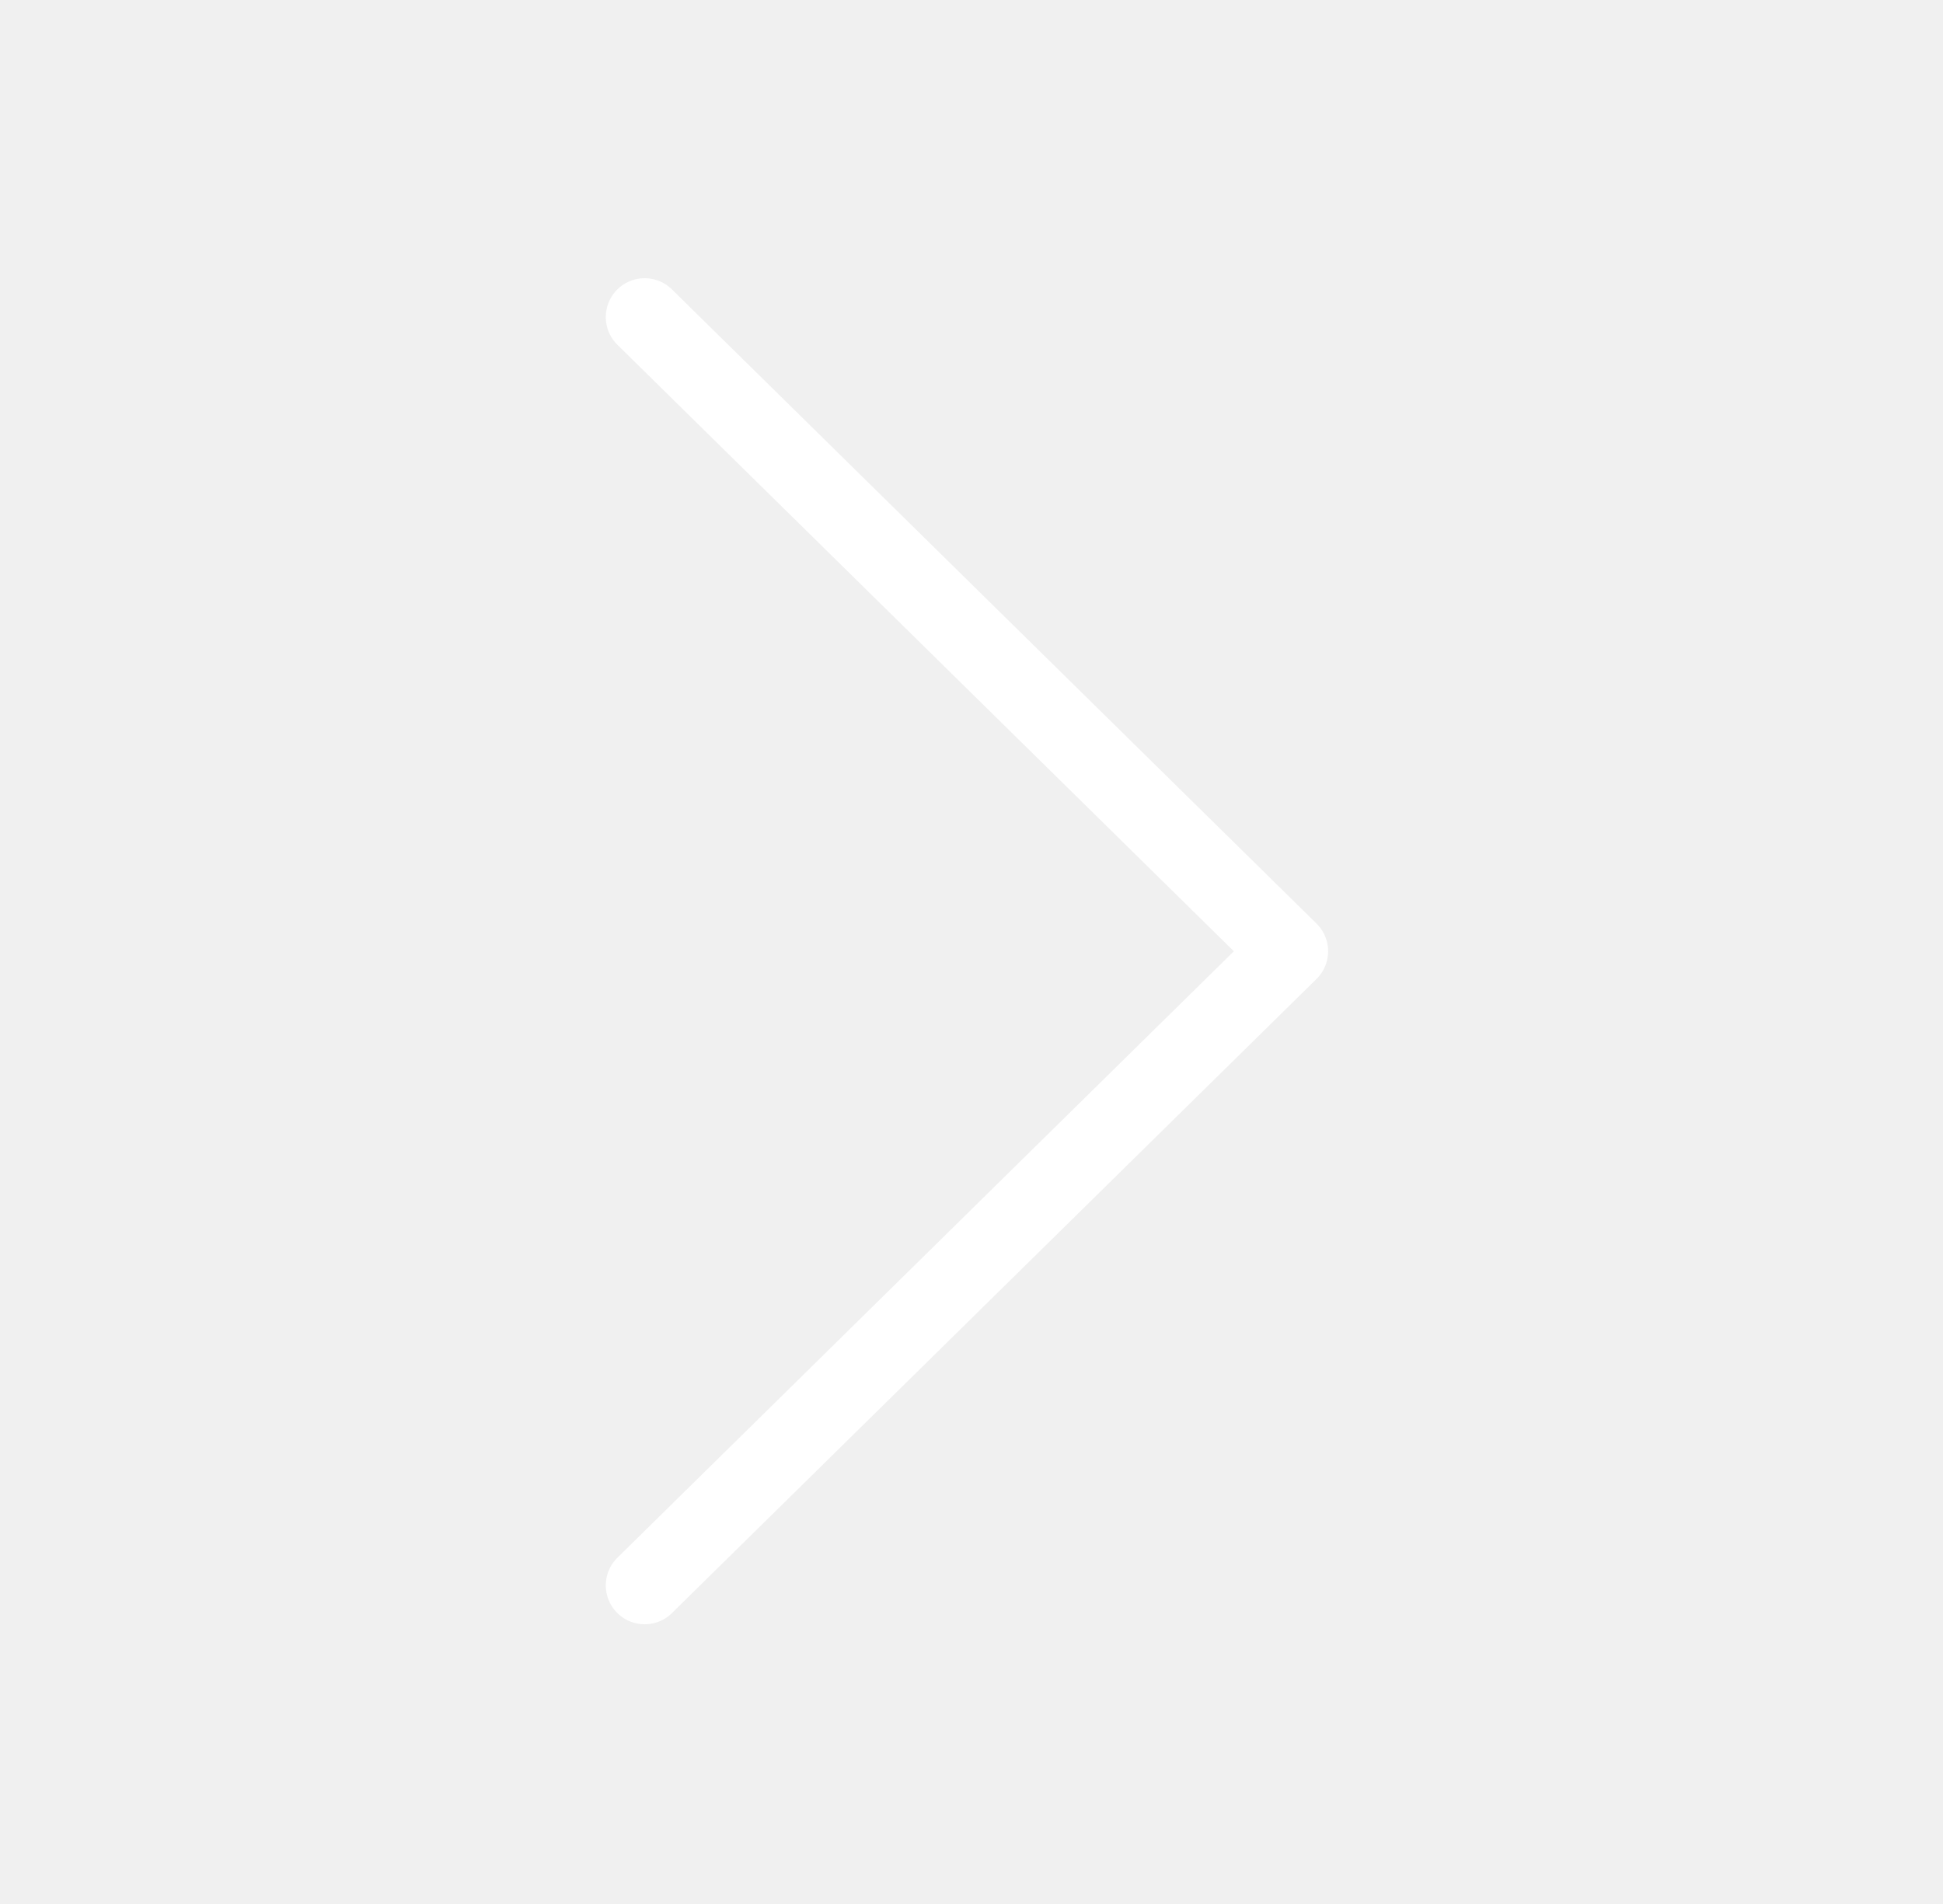
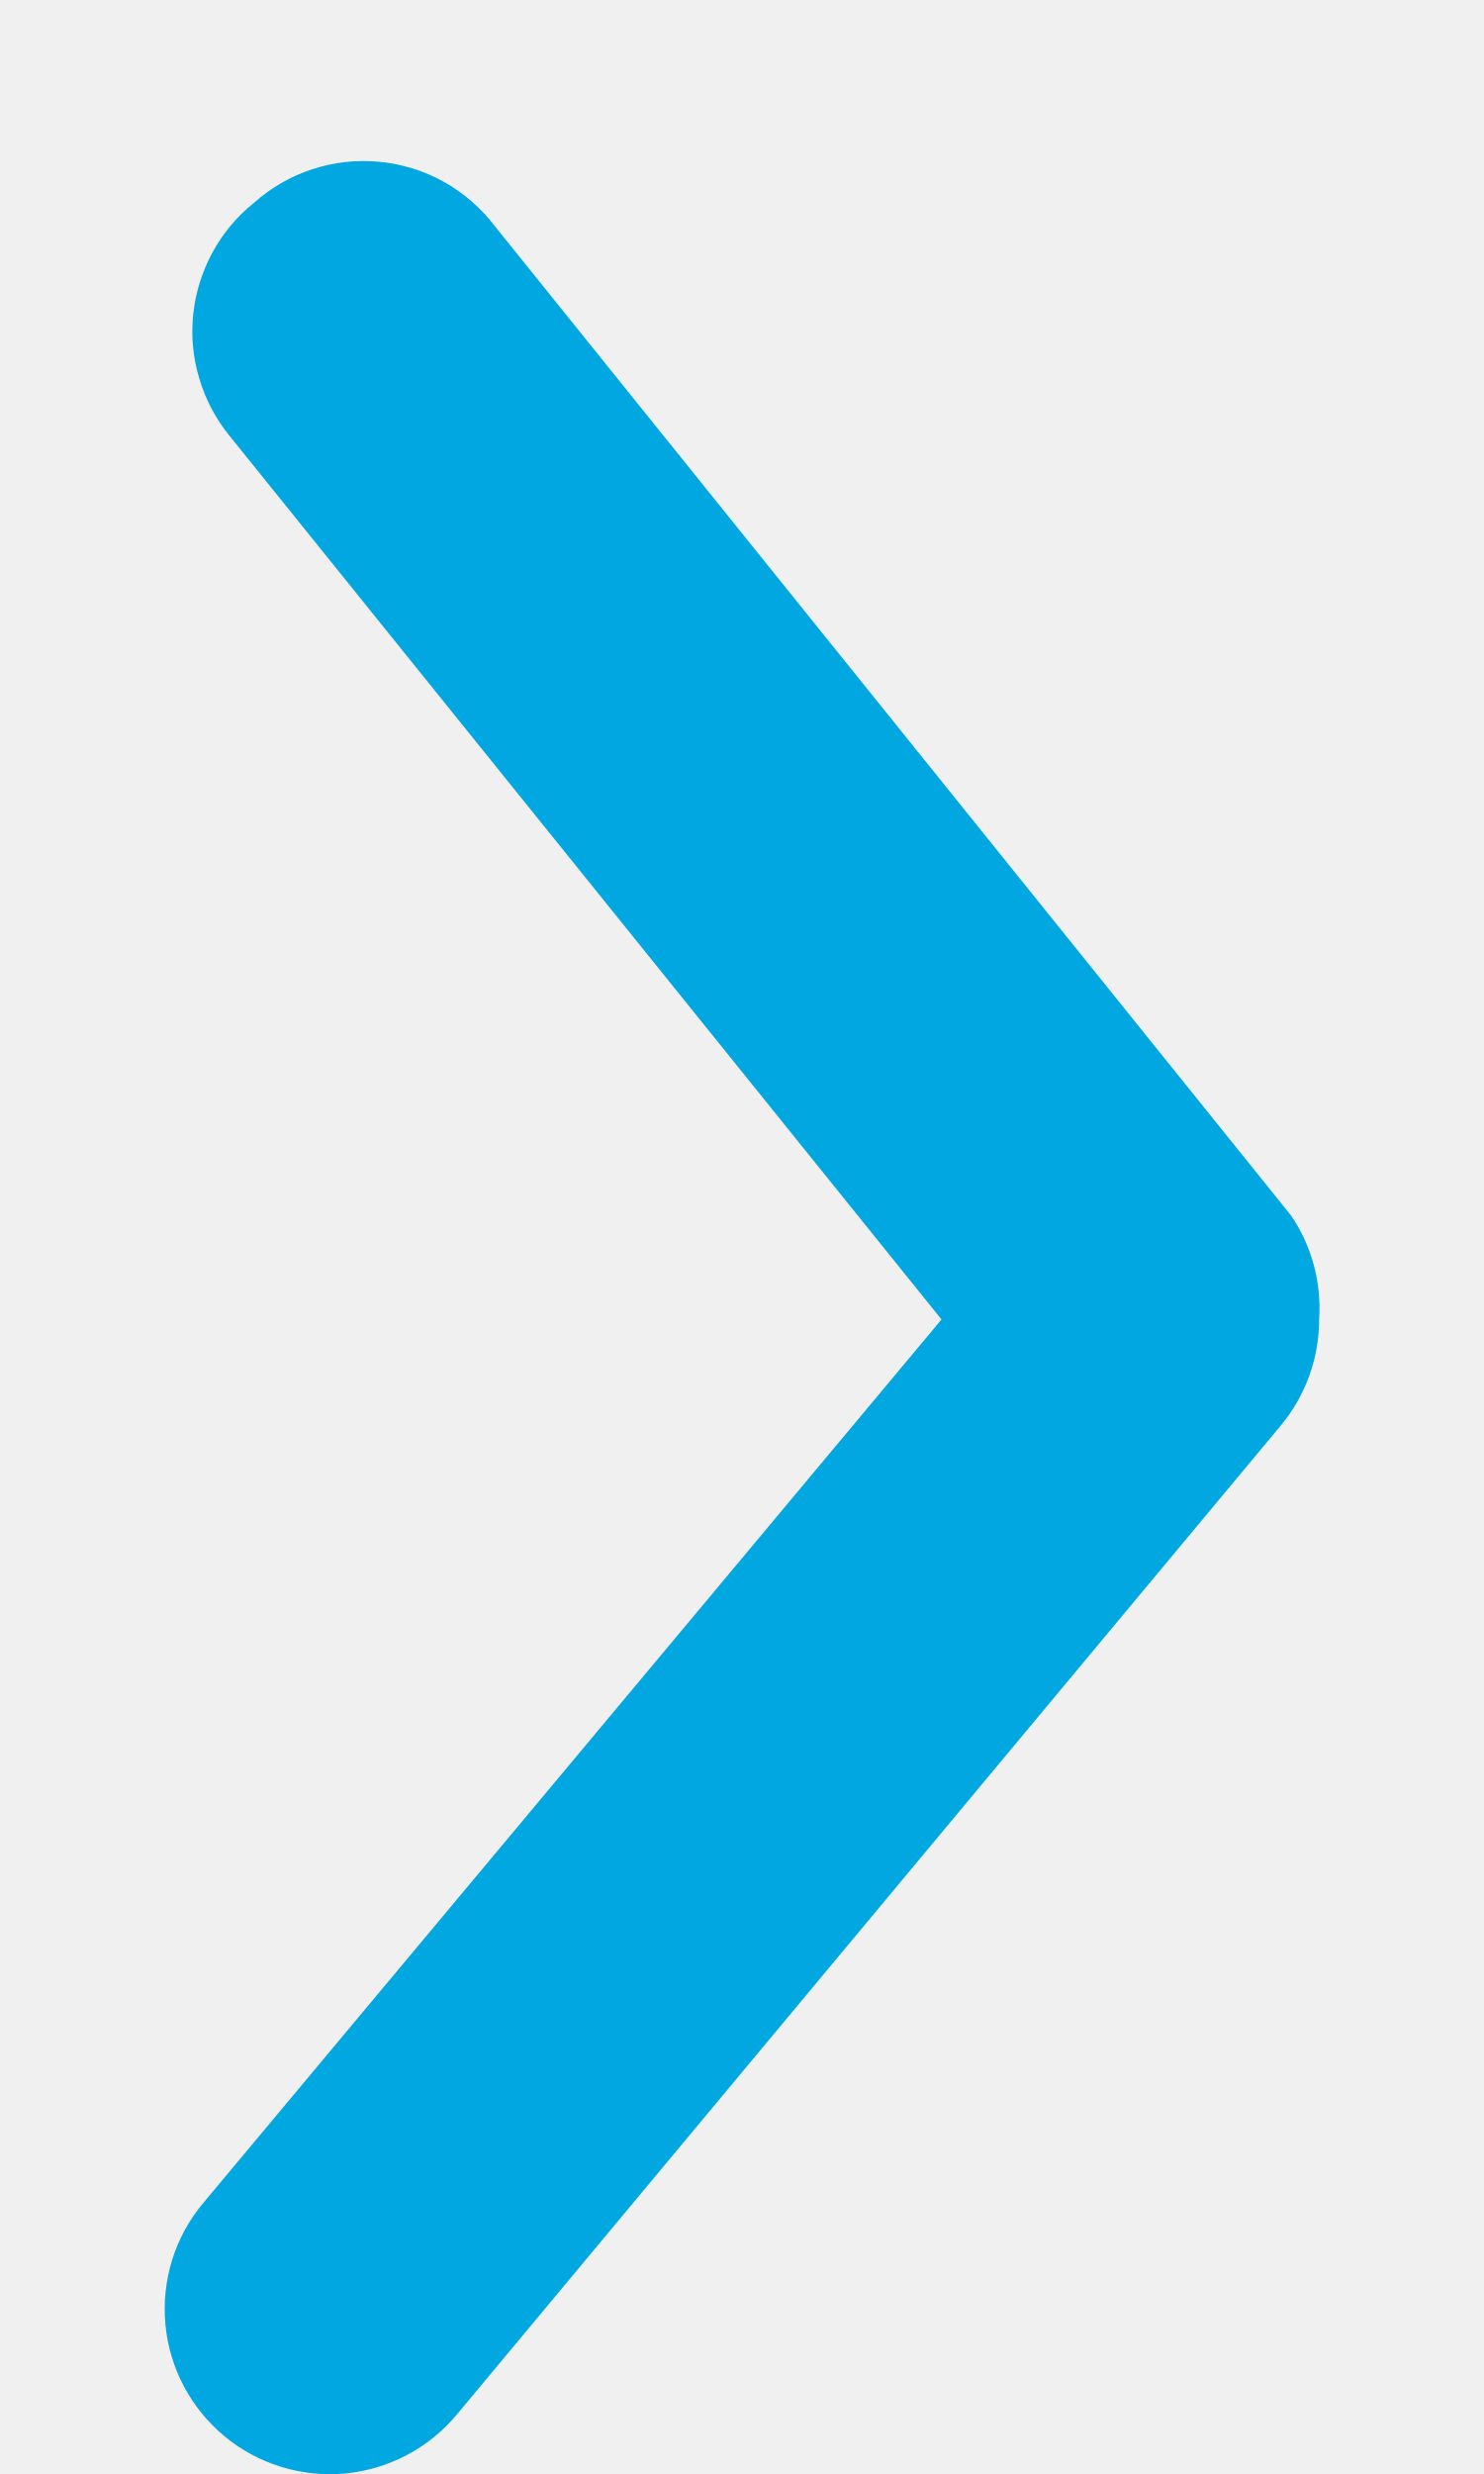
- <svg xmlns="http://www.w3.org/2000/svg" width="50" height="49" viewBox="0 0 50 49" fill="none">
-   <path d="M16.589 8.16L33.177 24.481L16.589 40.801" stroke="white" stroke-width="2" stroke-linecap="round" stroke-linejoin="round" />
+ <svg xmlns="http://www.w3.org/2000/svg" width="9" height="15" viewBox="0 0 9 15" fill="none">
+   <path d="M8 8C8 8.233 7.919 8.46 7.77 8.64L2.77 14.64C2.6 14.844 2.356 14.972 2.092 14.997C1.828 15.021 1.564 14.94 1.36 14.77C1.156 14.6 1.027 14.356 1.003 14.092C0.979 13.827 1.06 13.564 1.23 13.36L5.71 8L1.39 2.64C1.307 2.537 1.245 2.42 1.208 2.293C1.17 2.167 1.158 2.035 1.172 1.904C1.186 1.773 1.226 1.646 1.289 1.53C1.352 1.414 1.437 1.312 1.54 1.23C1.643 1.138 1.763 1.069 1.894 1.026C2.025 0.983 2.164 0.968 2.301 0.981C2.438 0.994 2.571 1.035 2.691 1.102C2.811 1.169 2.916 1.26 3 1.37L7.83 7.37C7.956 7.555 8.015 7.777 8 8Z" fill="#00A7E1" />
</svg>
